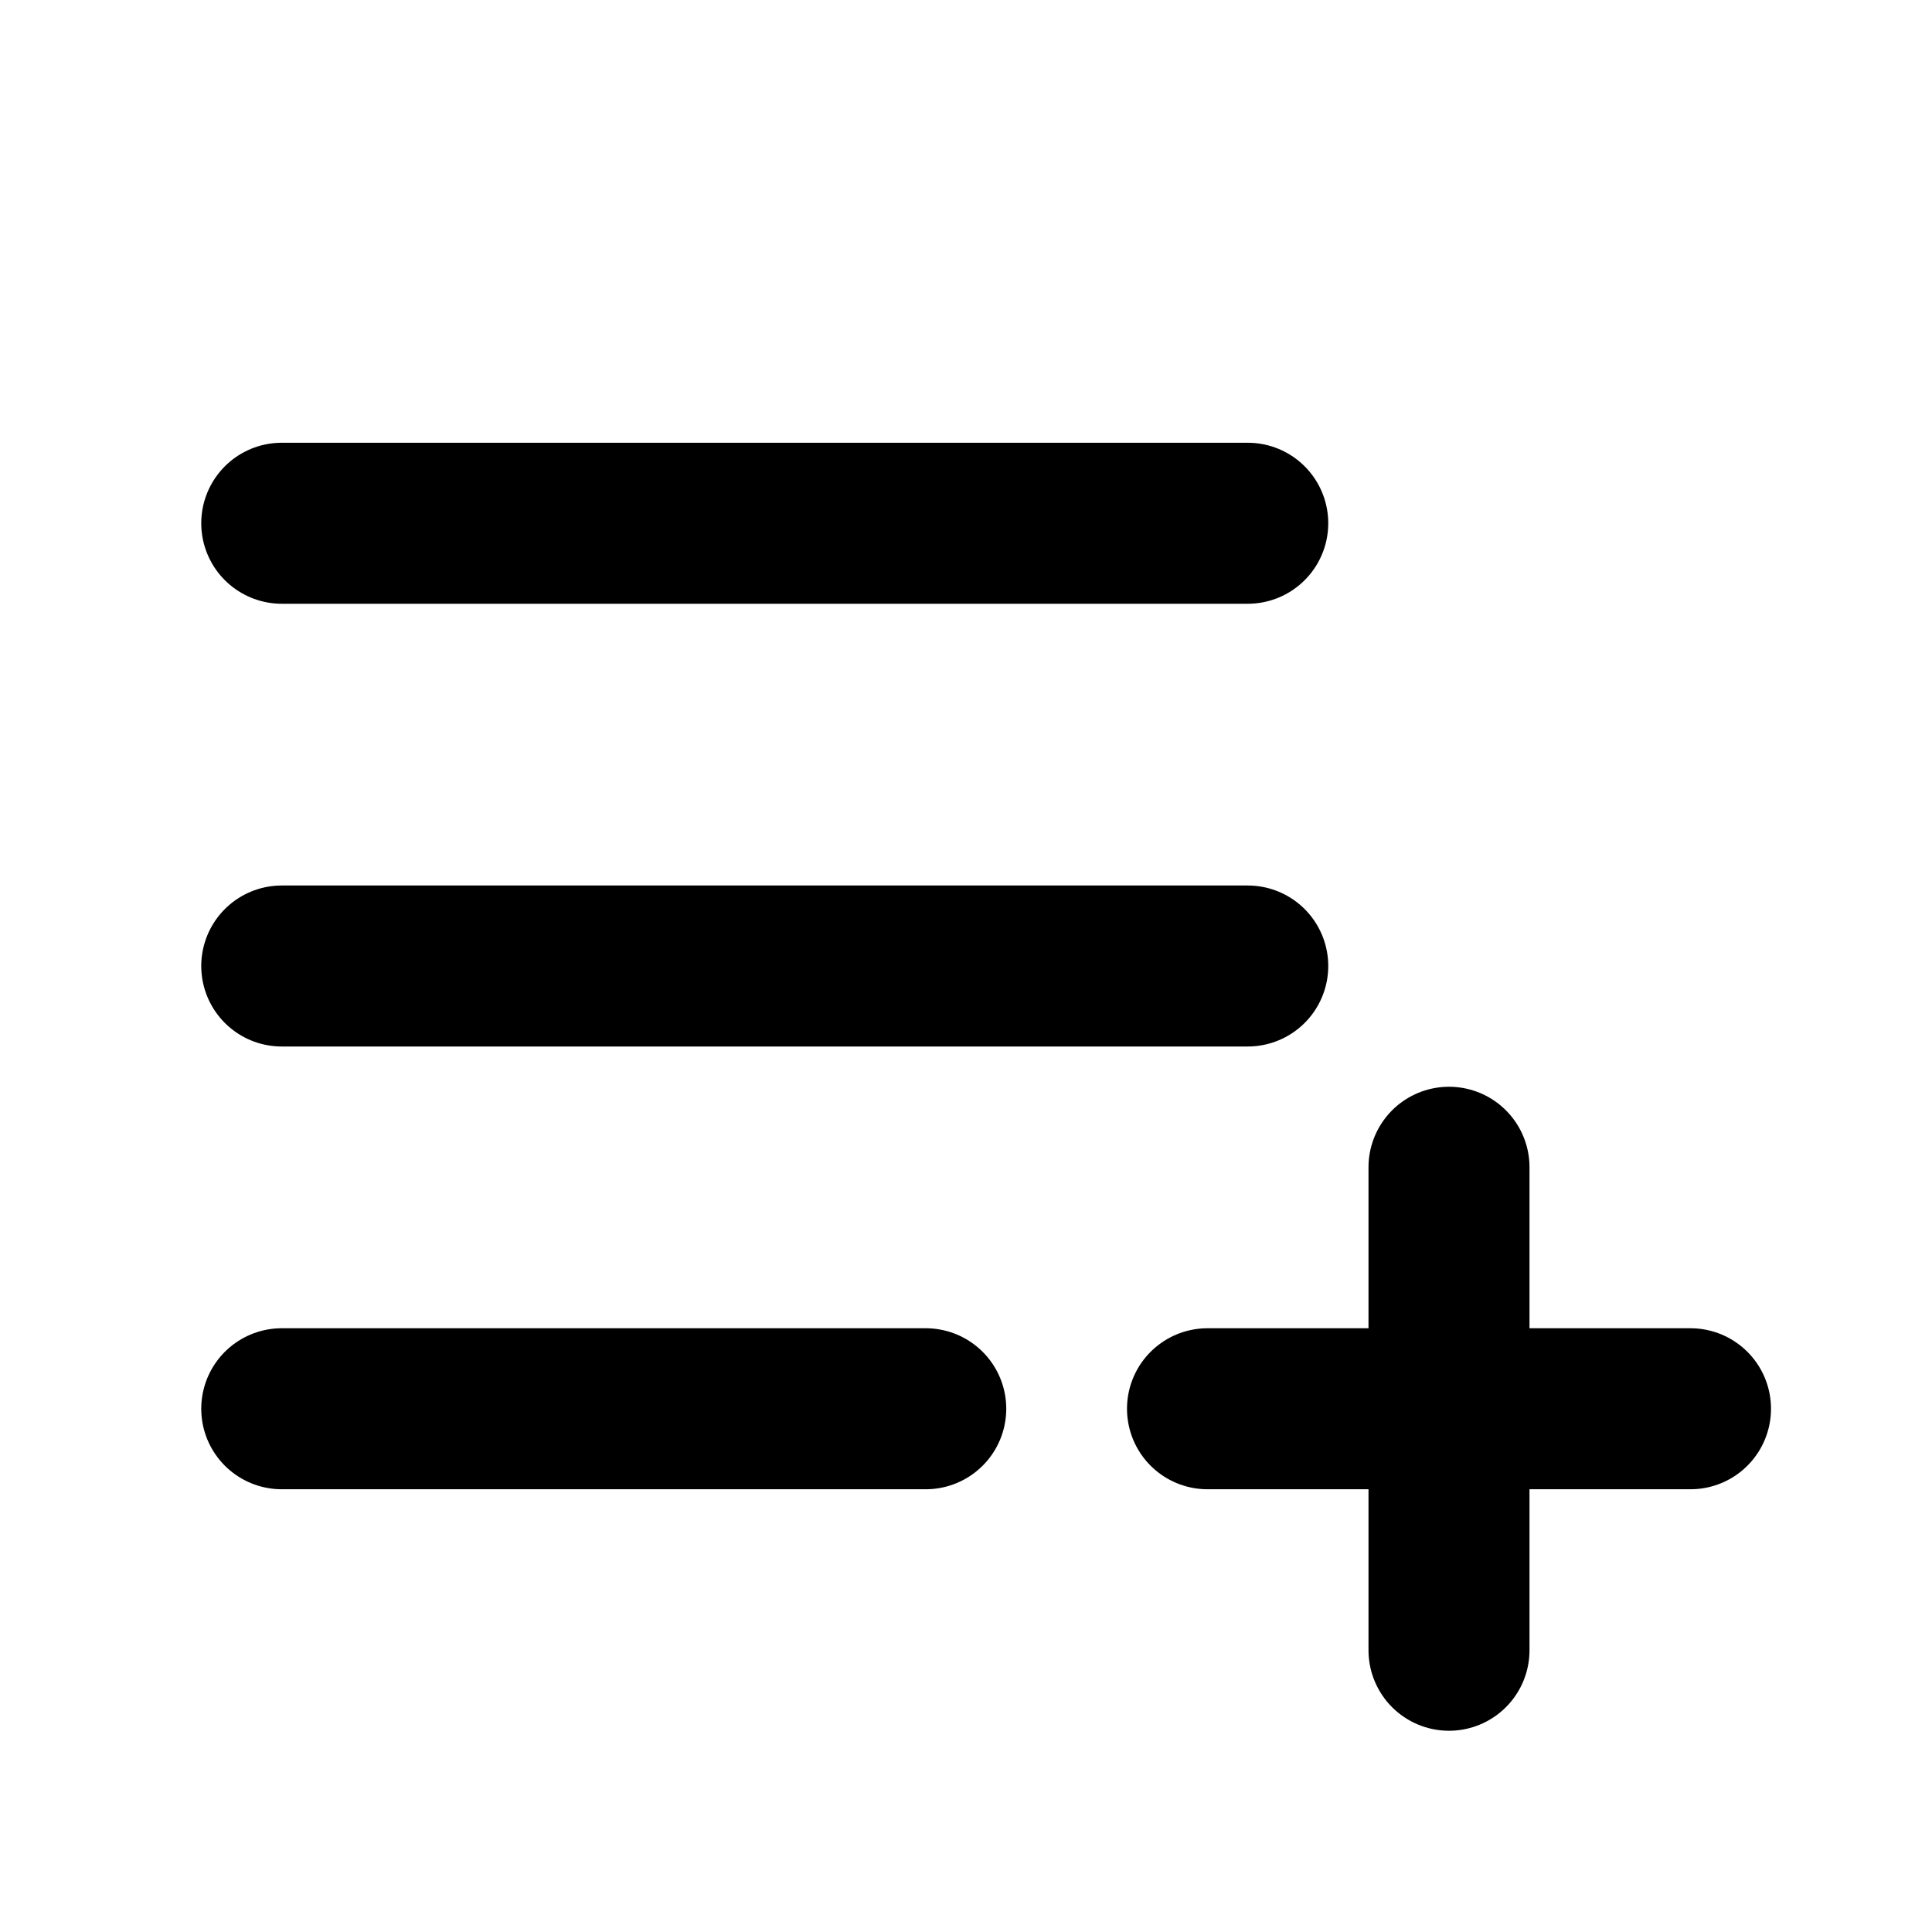
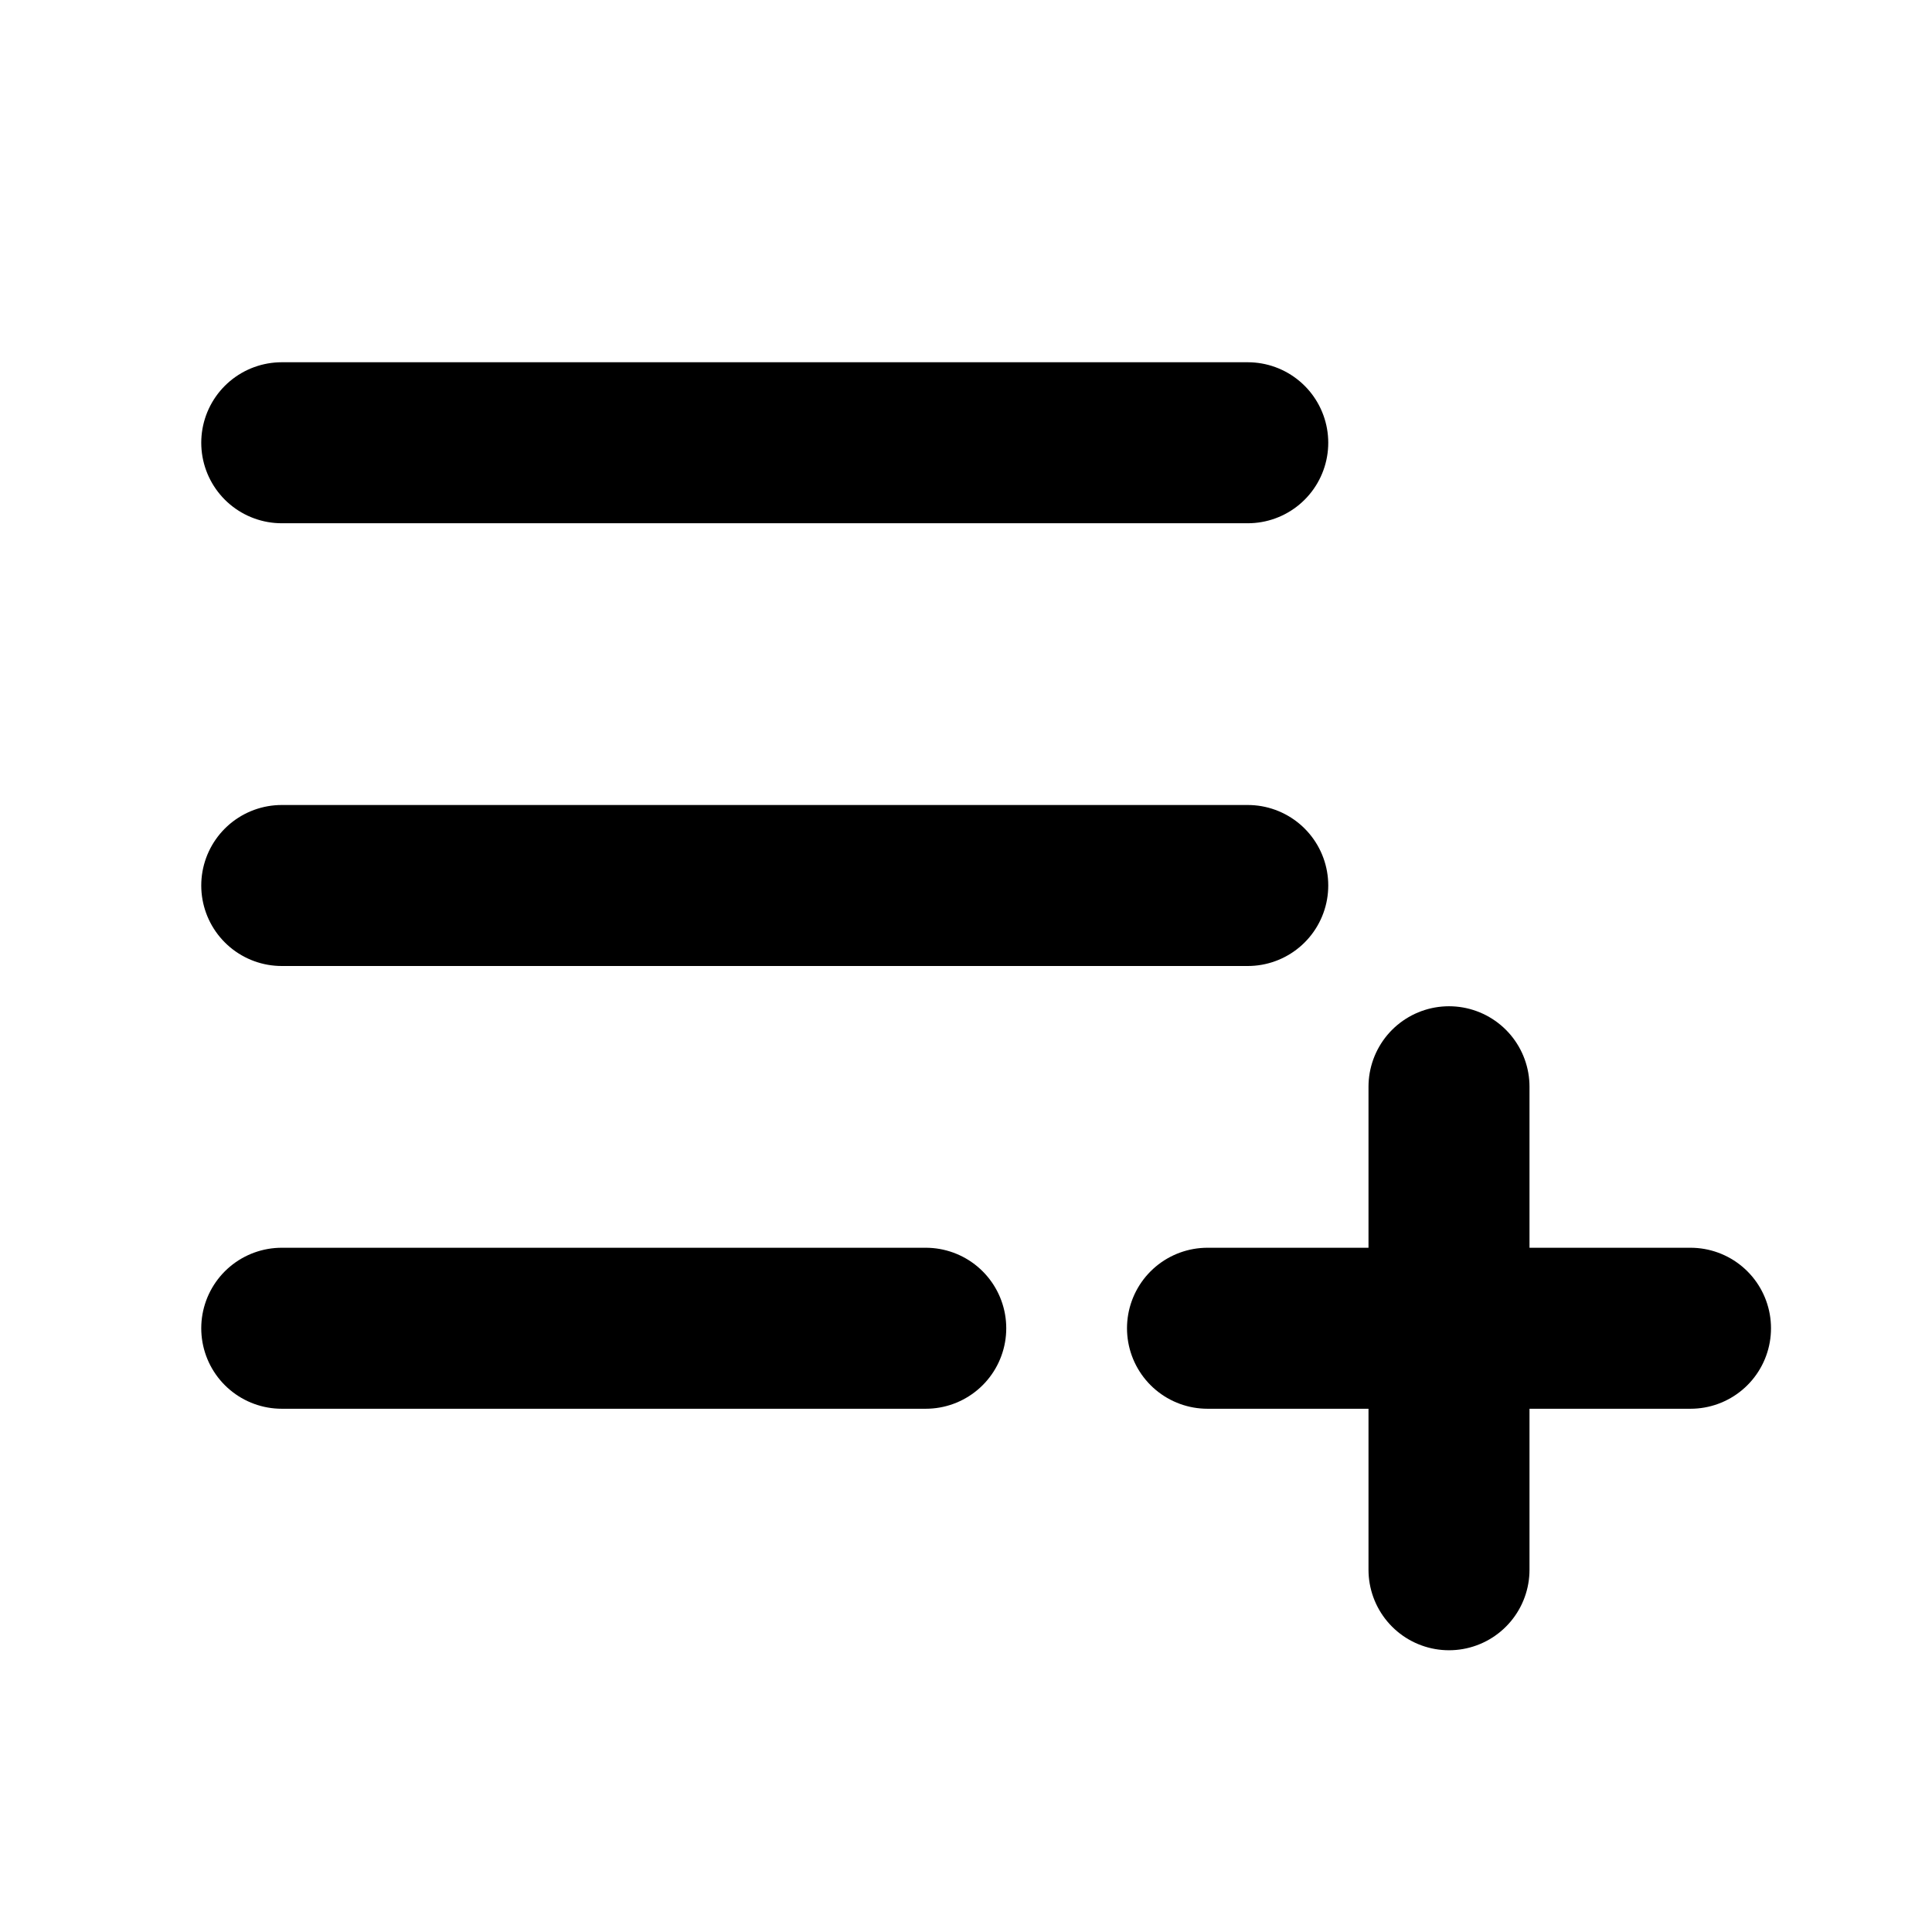
<svg xmlns="http://www.w3.org/2000/svg" width="24" height="24" viewBox="0 0 24 24" fill="none" stroke="currentColor" stroke-width="2" stroke-linecap="round" stroke-linejoin="round">
-   <path d="M3.5 6.5h12M3.5 12h12M3.5 17.5h8" />
-   <path d="M18 14.5v6M15 17.5h6" />
+   <path d="M3.5 5.5h12M3.5 11h12M3.5 16.5h8" />
+   <path d="M18 13.5v6M15 16.5h6" />
</svg>
